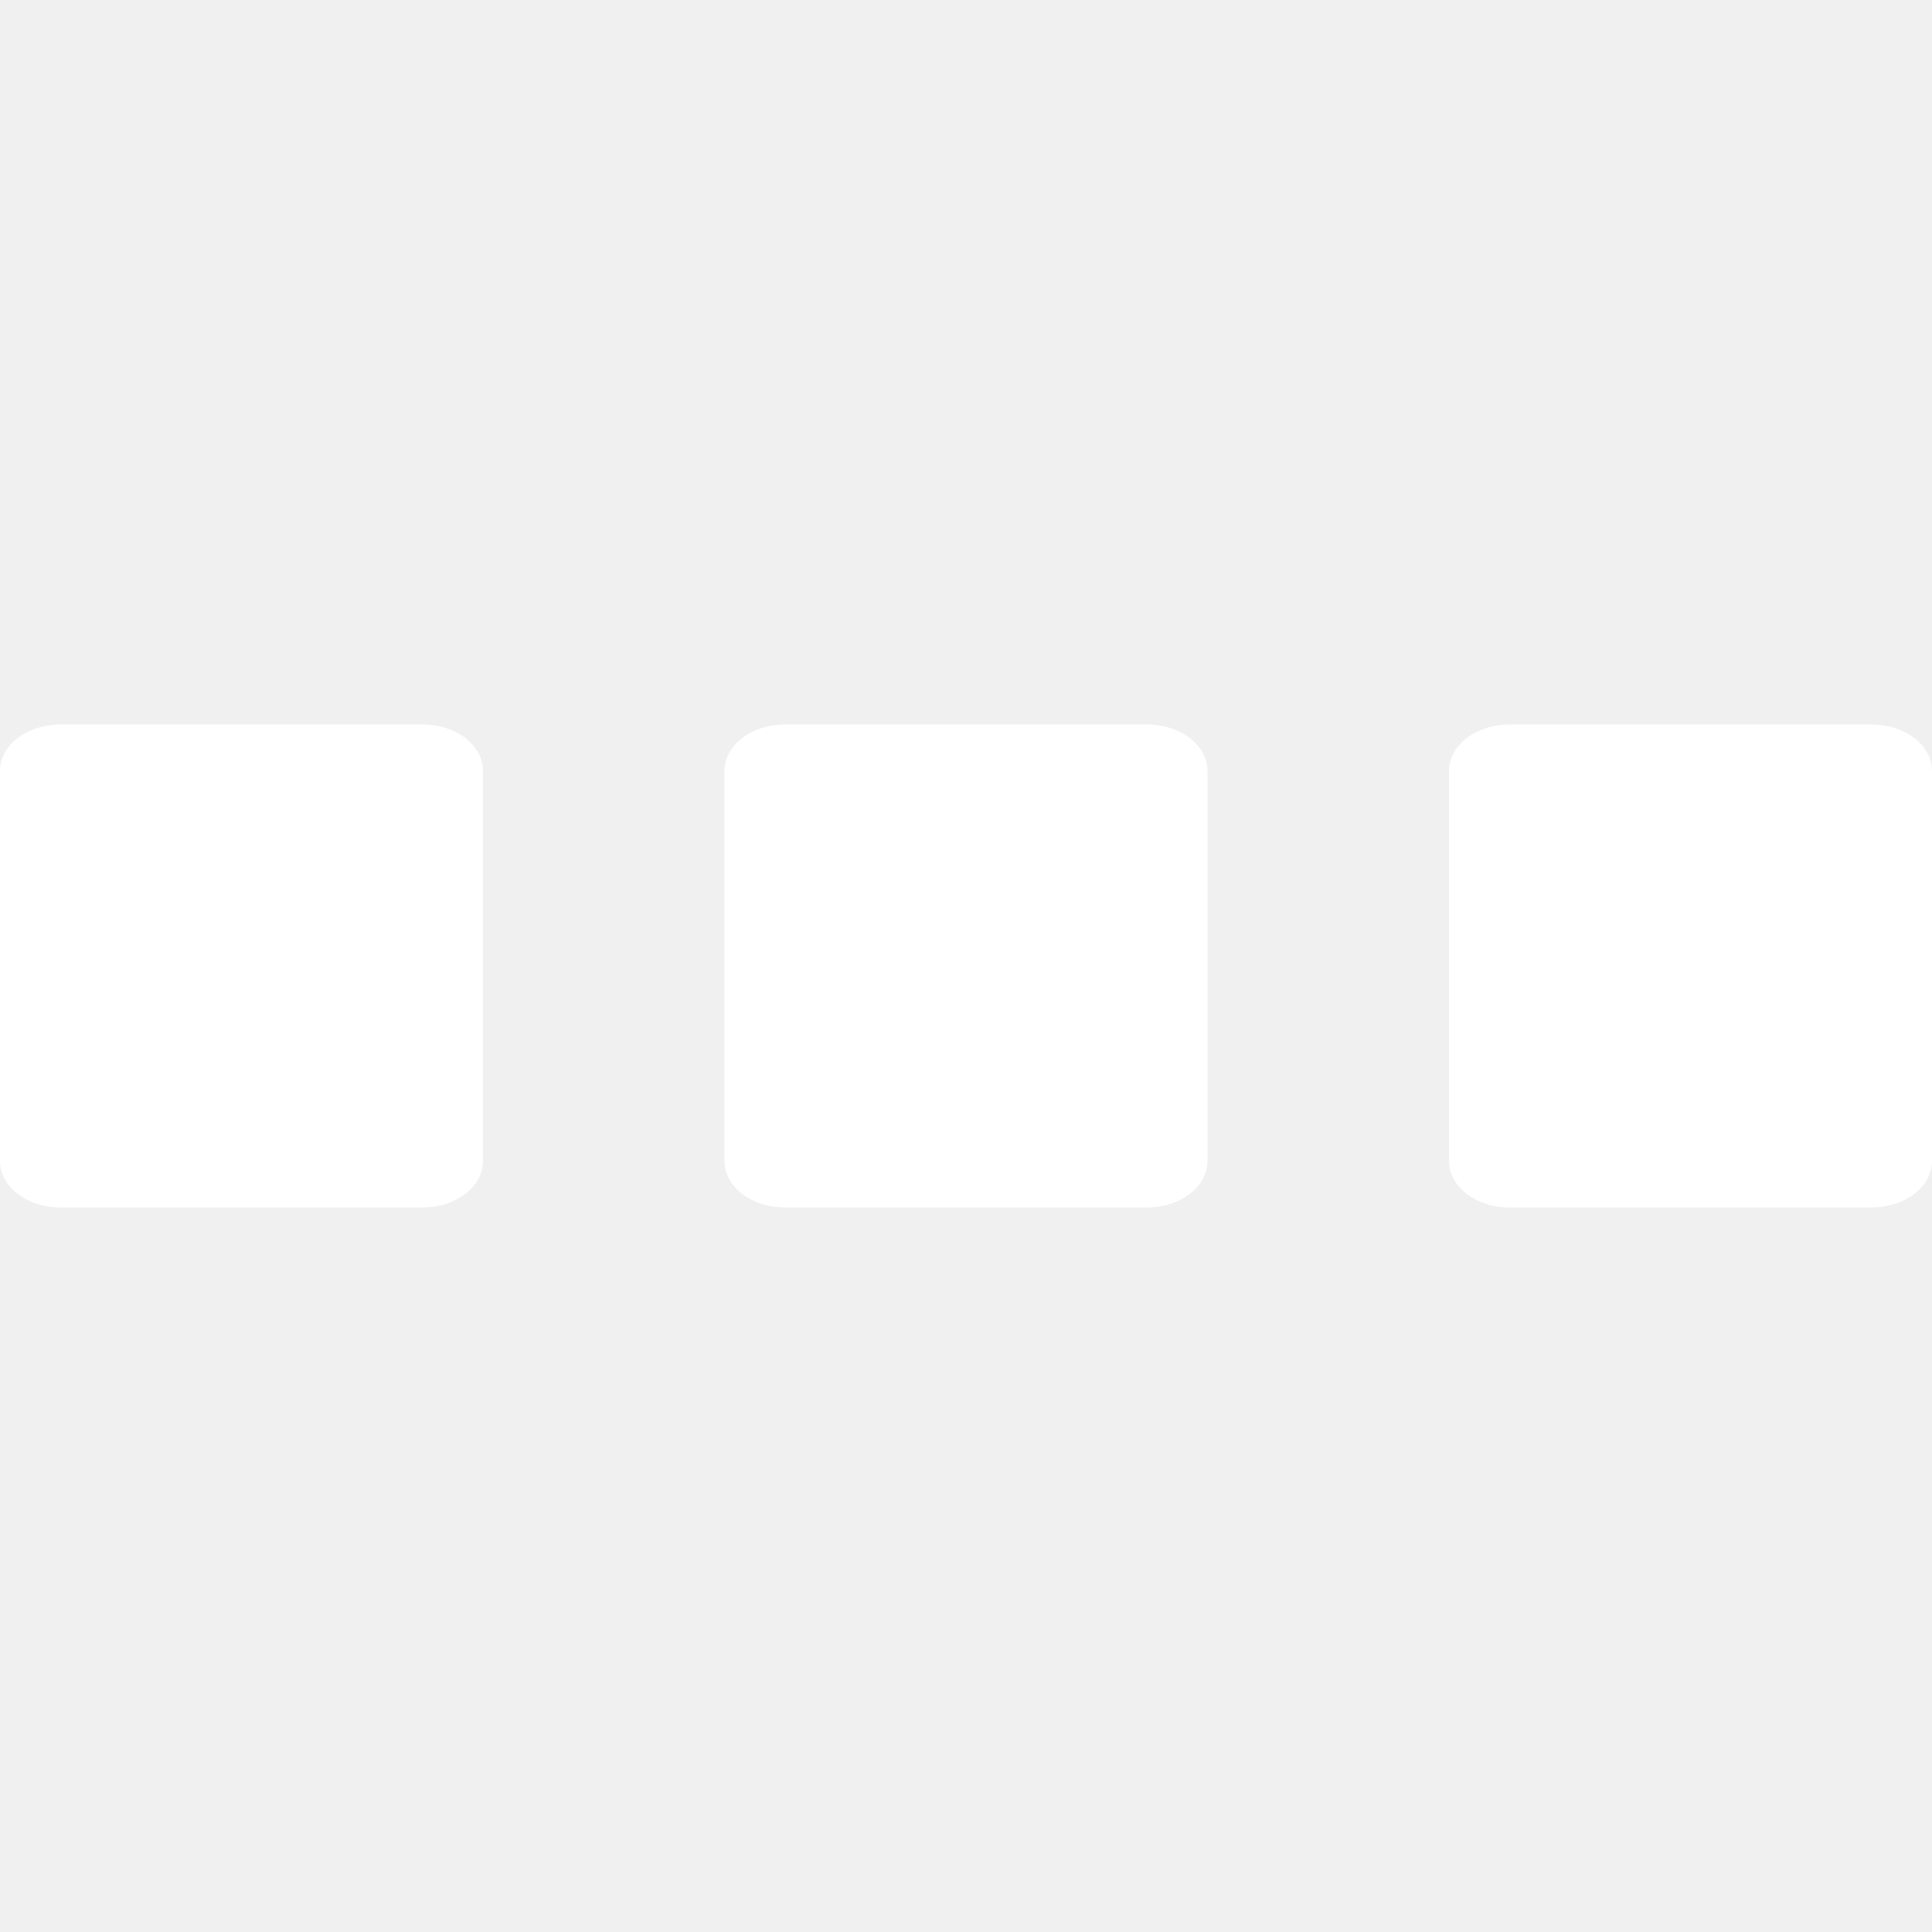
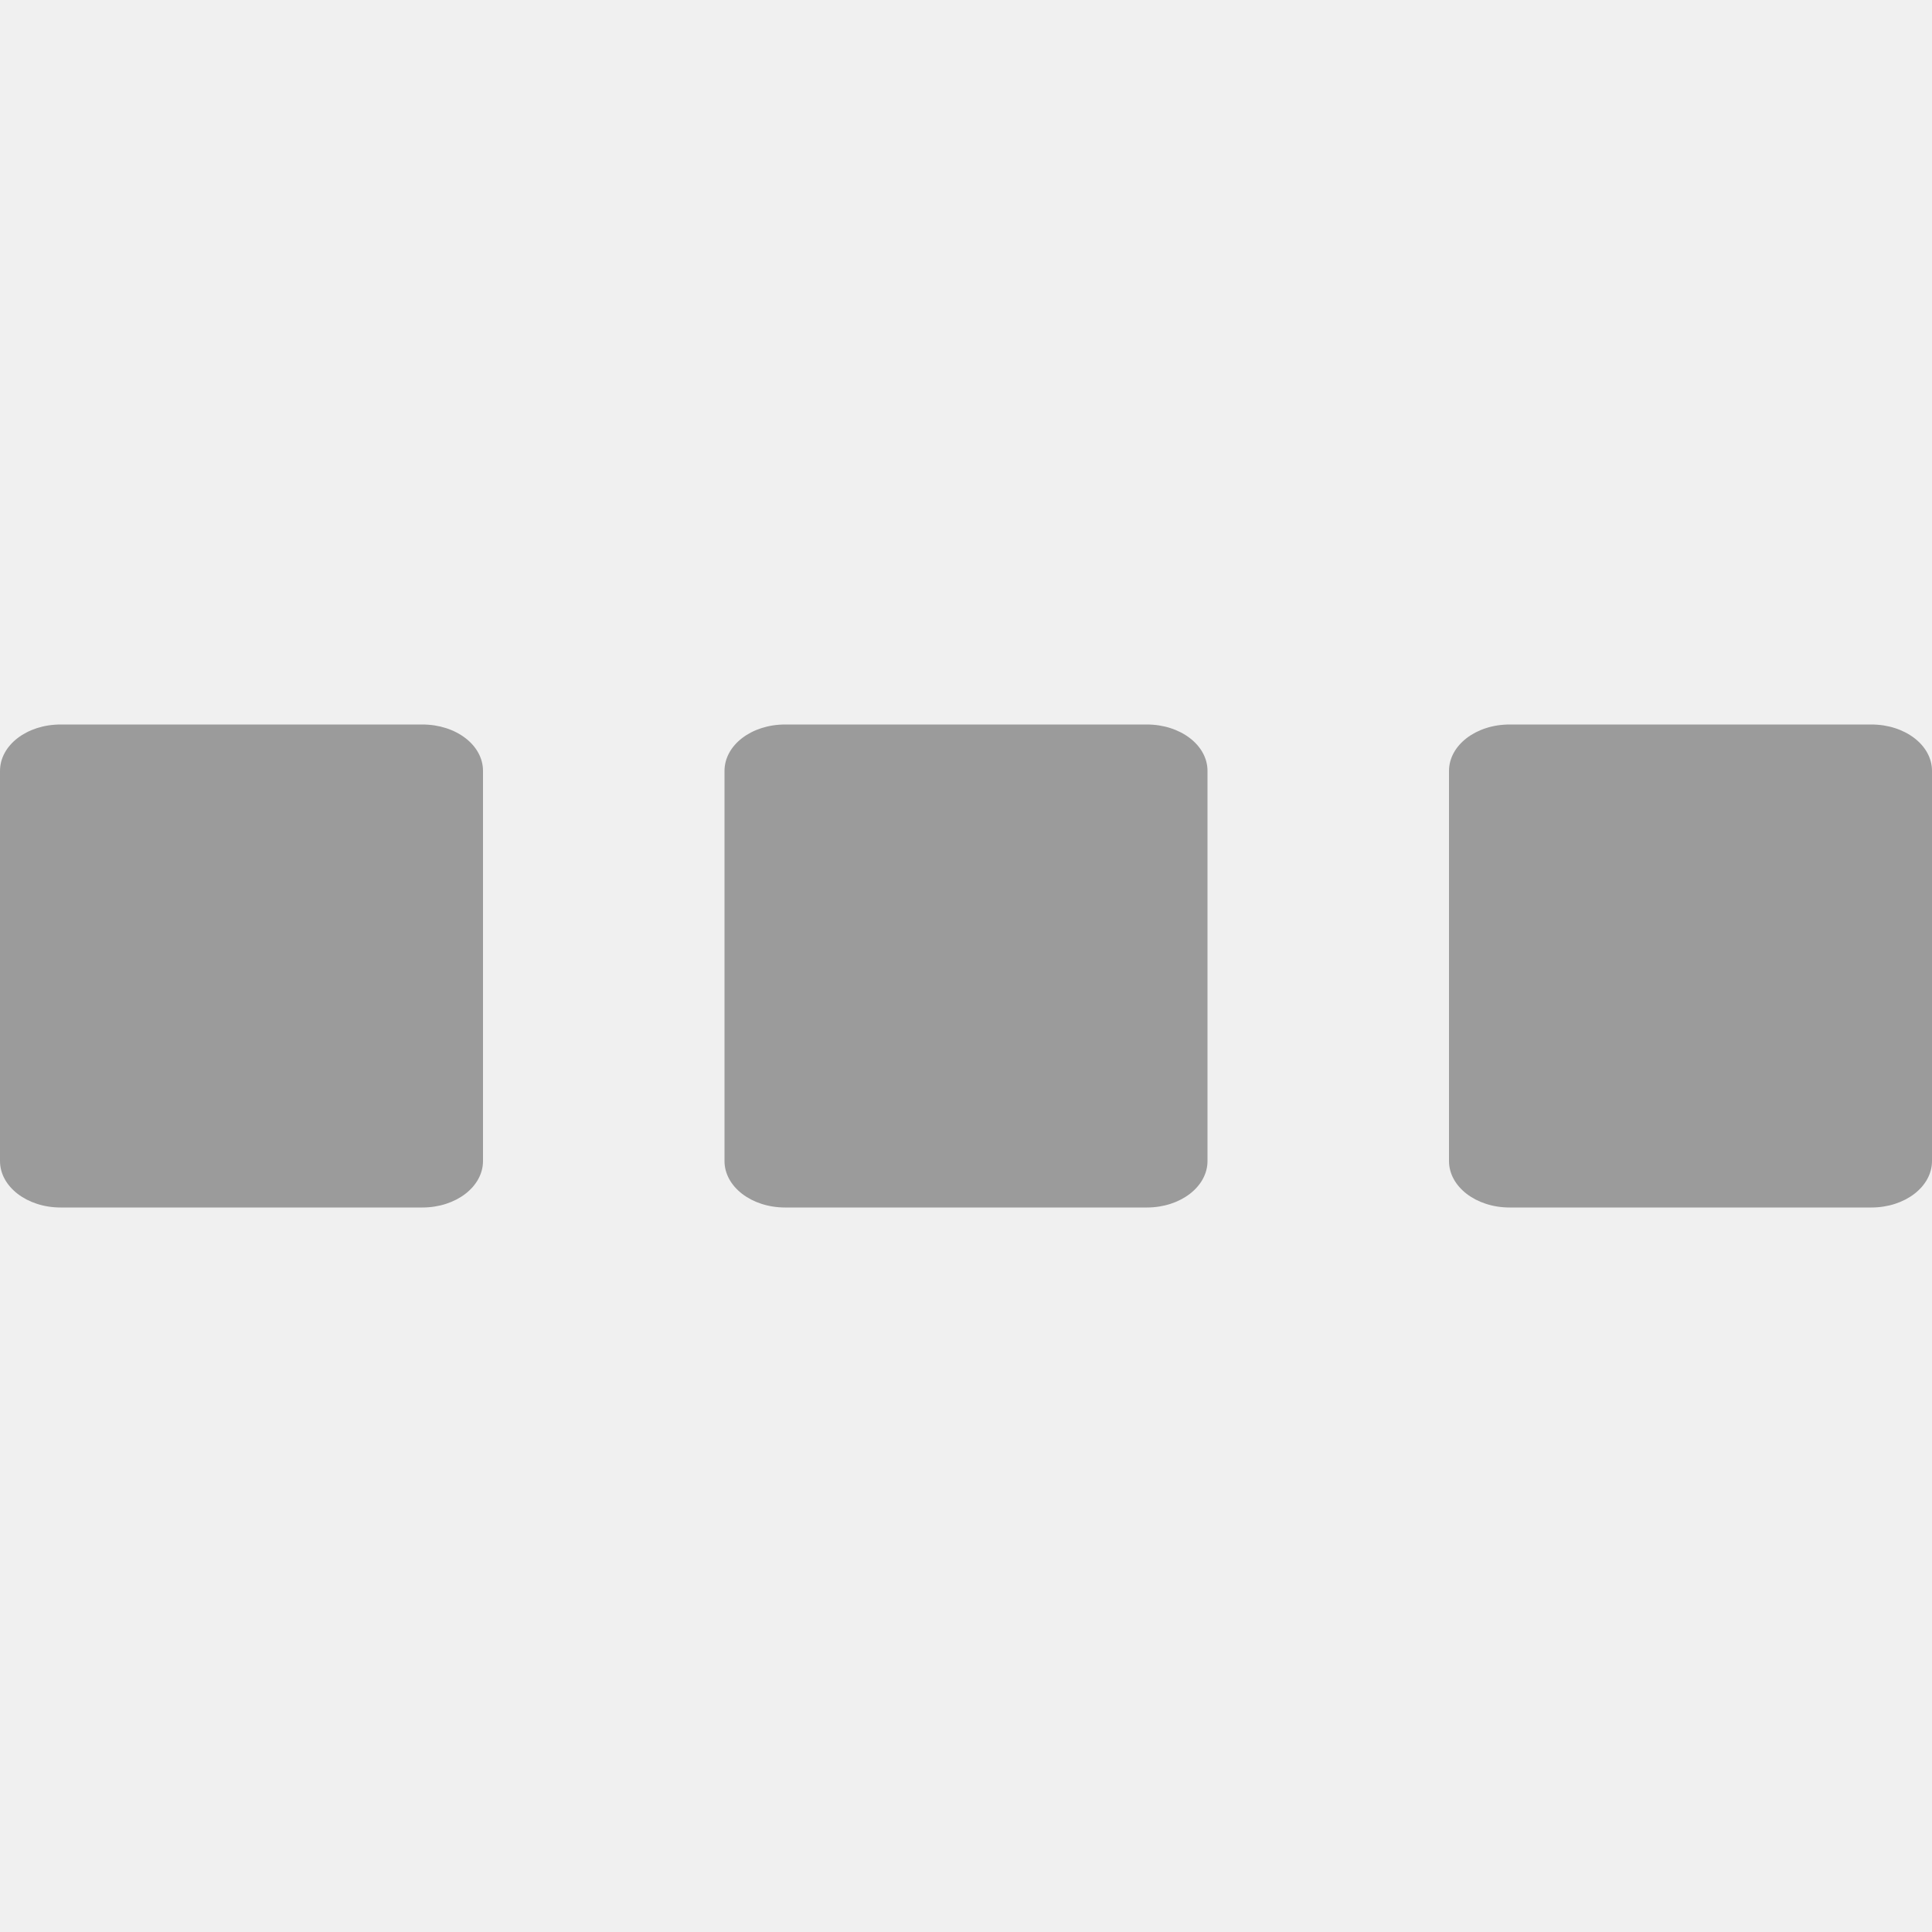
<svg xmlns="http://www.w3.org/2000/svg" width="16" height="16">
-   <g color="#000" fill="#ffffff">
+   <g color="#000" fill="#9b9b9b">
    <path d="M16 6.384v3.231c0 .213-.224.385-.502.385h-2.996c-.278 0-.502-.172-.502-.385v-3.23c0-.214.224-.385.502-.385h2.996c.278 0 .502.171.502.384zM10 6.384v3.231c0 .213-.224.385-.502.385H6.502C6.224 10 6 9.828 6 9.615v-3.23C6 6.17 6.224 6 6.502 6h2.996c.278 0 .502.171.502.384zM4 6.384v3.231c0 .213-.224.385-.502.385H.502C.224 10 0 9.828 0 9.615v-3.23C0 6.17.224 6 .502 6h2.996C3.776 6 4 6.17 4 6.384z" style="marker:none" overflow="visible" />
  </g>
</svg>
